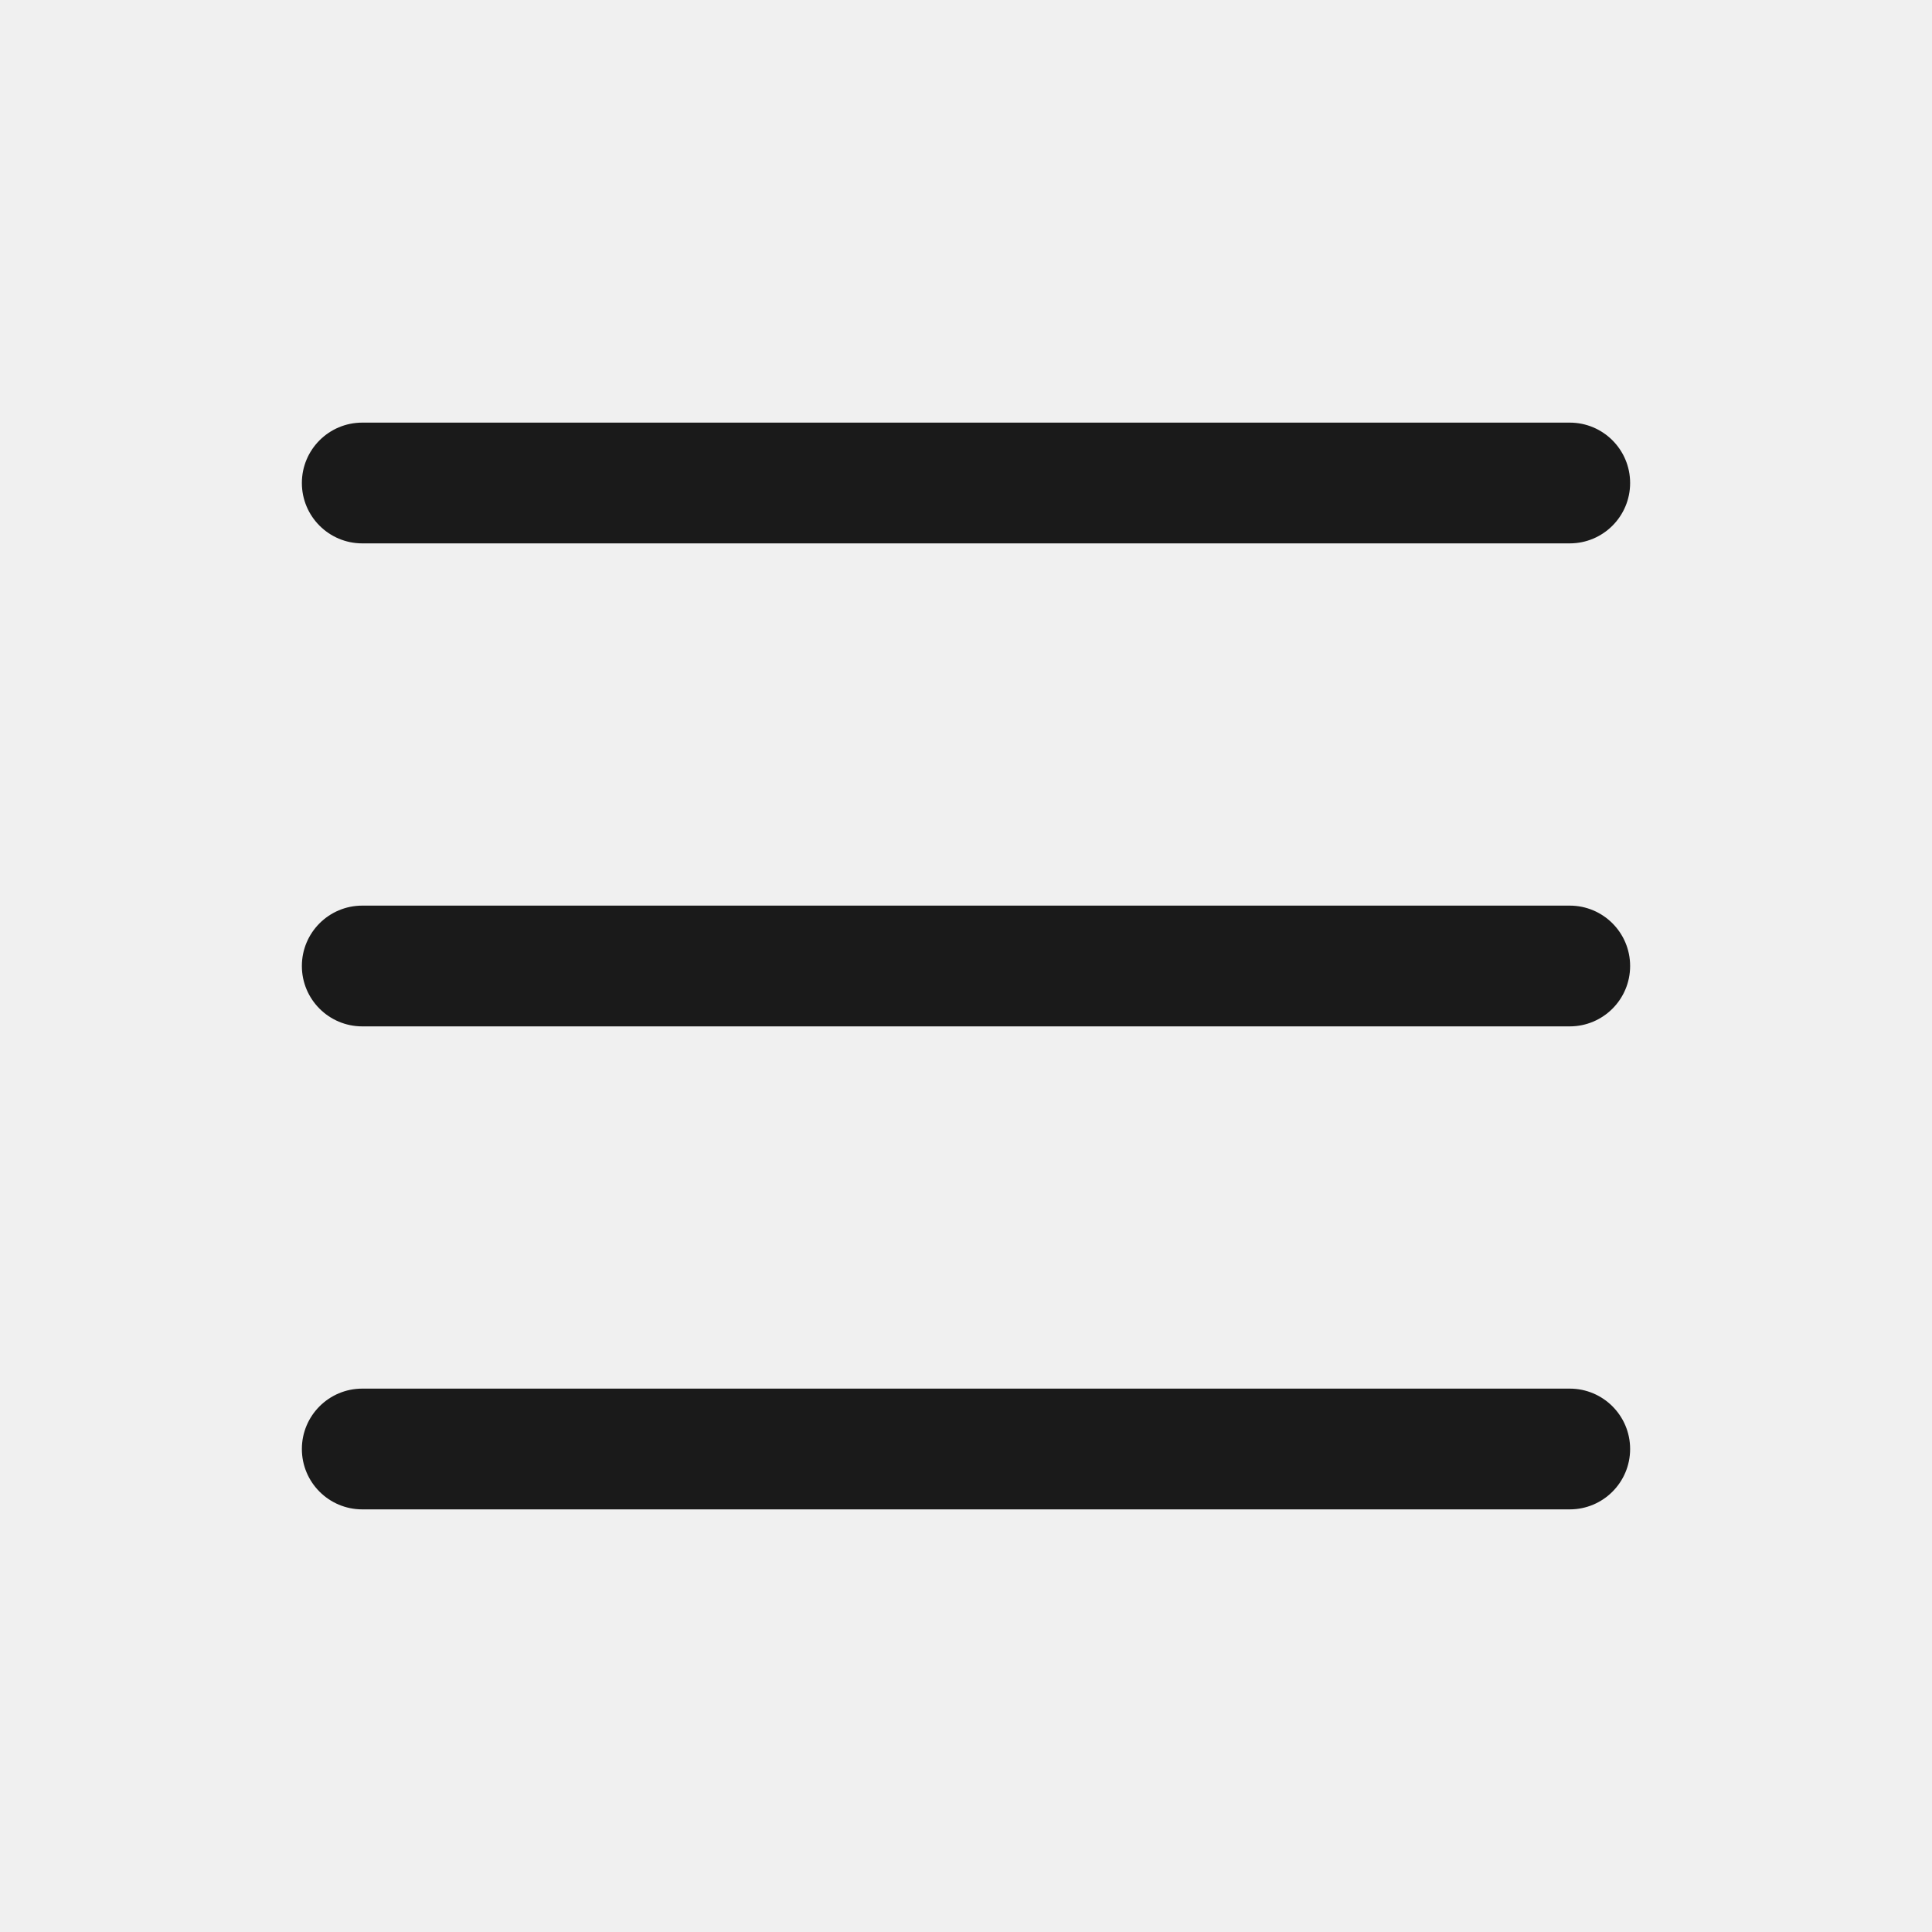
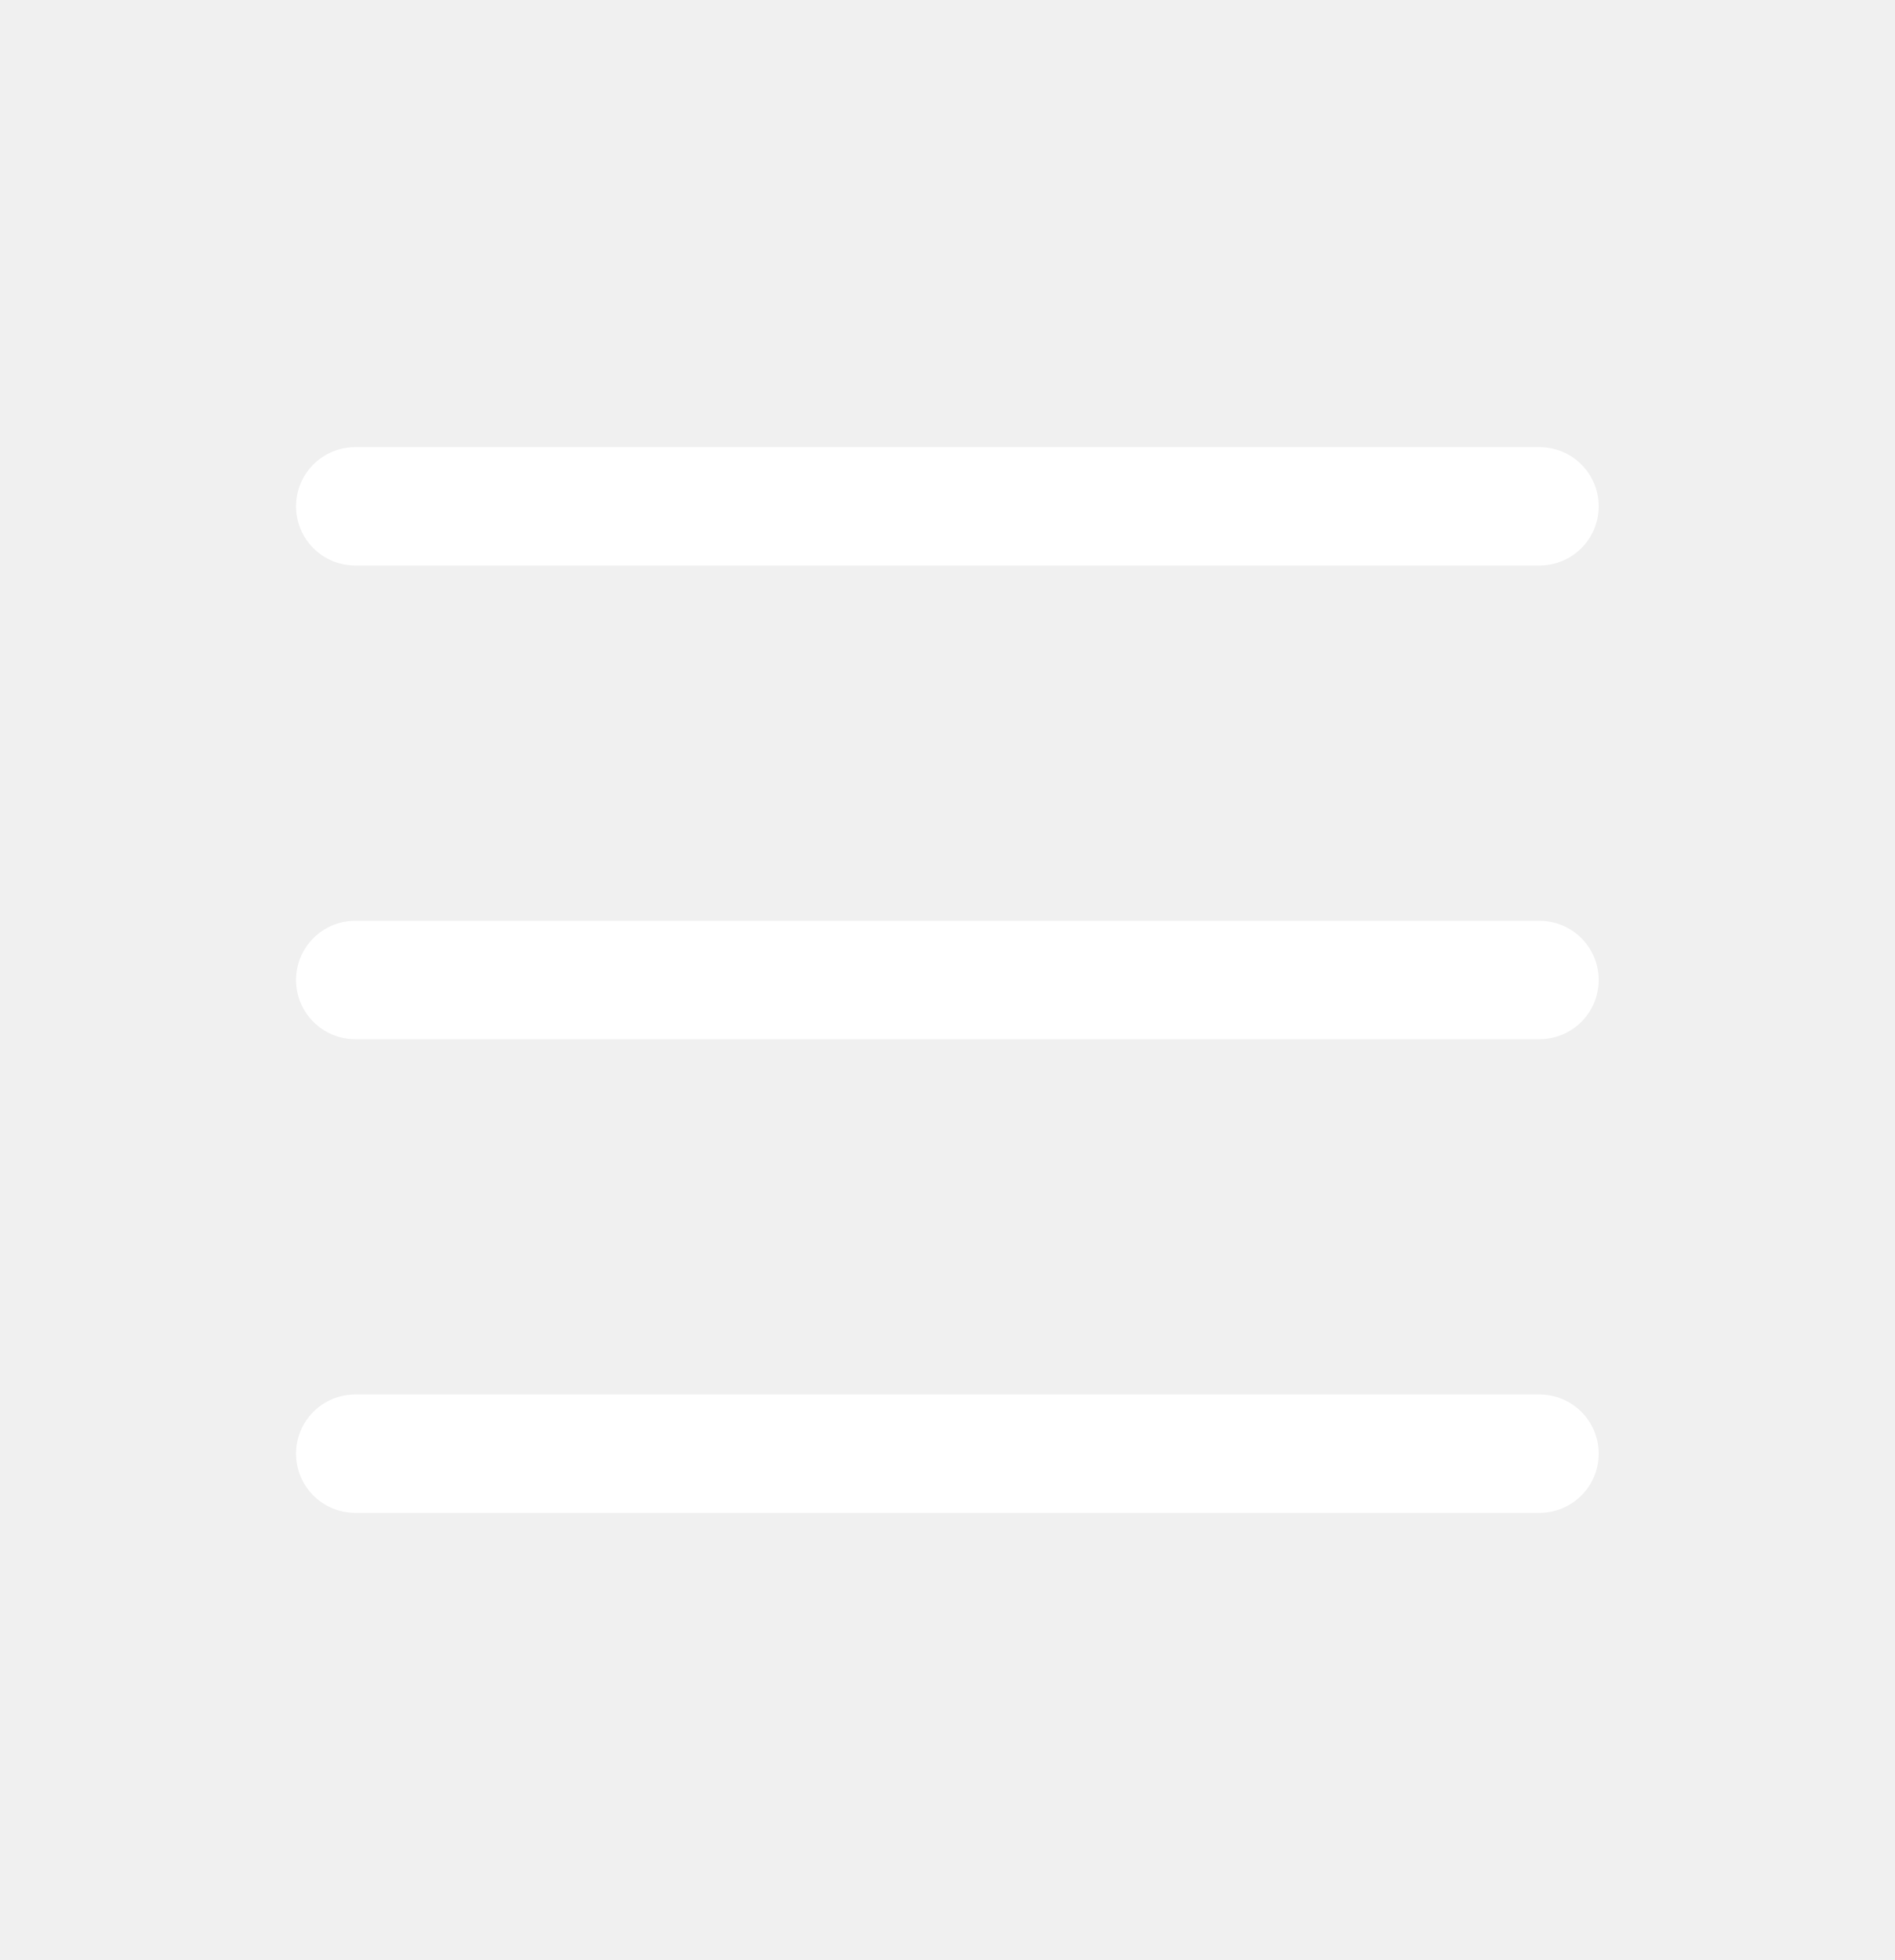
- <svg xmlns="http://www.w3.org/2000/svg" viewBox="0,0,16,16" width="64" height="64" stroke-width="1" transform="rotate(0) matrix(1 0 0 1 0 0)">
-   <path fill="#1a1a1a" fill-rule="evenodd" d="M2.5 12a.5.5 0 0 1 .5-.5h10a.5.5 0 0 1 0 1H3a.5.5 0 0 1-.5-.5m0-4a.5.5 0 0 1 .5-.5h10a.5.5 0 0 1 0 1H3a.5.5 0 0 1-.5-.5m0-4a.5.5 0 0 1 .5-.5h10a.5.5 0 0 1 0 1H3a.5.5 0 0 1-.5-.5" />
+ <svg xmlns="http://www.w3.org/2000/svg" width="29" height="30" viewBox="0 0 29 30" fill="none">
+   <g id="icon (7) 1">
+     <path id="Vector" fill-rule="evenodd" clip-rule="evenodd" d="M4.531 22.25C4.531 22.01 4.627 21.779 4.797 21.609C4.967 21.439 5.197 21.344 5.438 21.344H23.562C23.803 21.344 24.033 21.439 24.203 21.609C24.373 21.779 24.469 22.01 24.469 22.25C24.469 22.49 24.373 22.721 24.203 22.891C24.033 23.061 23.803 23.156 23.562 23.156H5.438C5.197 23.156 4.967 23.061 4.797 22.891C4.627 22.721 4.531 22.49 4.531 22.25ZM4.531 15C4.531 14.76 4.627 14.529 4.797 14.359C4.967 14.189 5.197 14.094 5.438 14.094H23.562C23.803 14.094 24.033 14.189 24.203 14.359C24.373 14.529 24.469 14.76 24.469 15C24.469 15.24 24.373 15.471 24.203 15.641C24.033 15.811 23.803 15.906 23.562 15.906H5.438C5.197 15.906 4.967 15.811 4.797 15.641C4.627 15.471 4.531 15.24 4.531 15ZM4.531 7.75C4.531 7.51 4.627 7.279 4.797 7.109C4.967 6.939 5.197 6.844 5.438 6.844H23.562C23.803 6.844 24.033 6.939 24.203 7.109C24.373 7.279 24.469 7.51 24.469 7.75C24.469 7.99 24.373 8.221 24.203 8.391C24.033 8.561 23.803 8.656 23.562 8.656H5.438C5.197 8.656 4.967 8.561 4.797 8.391C4.627 8.221 4.531 7.99 4.531 7.75Z" fill="white" />
+   </g>
</svg>
